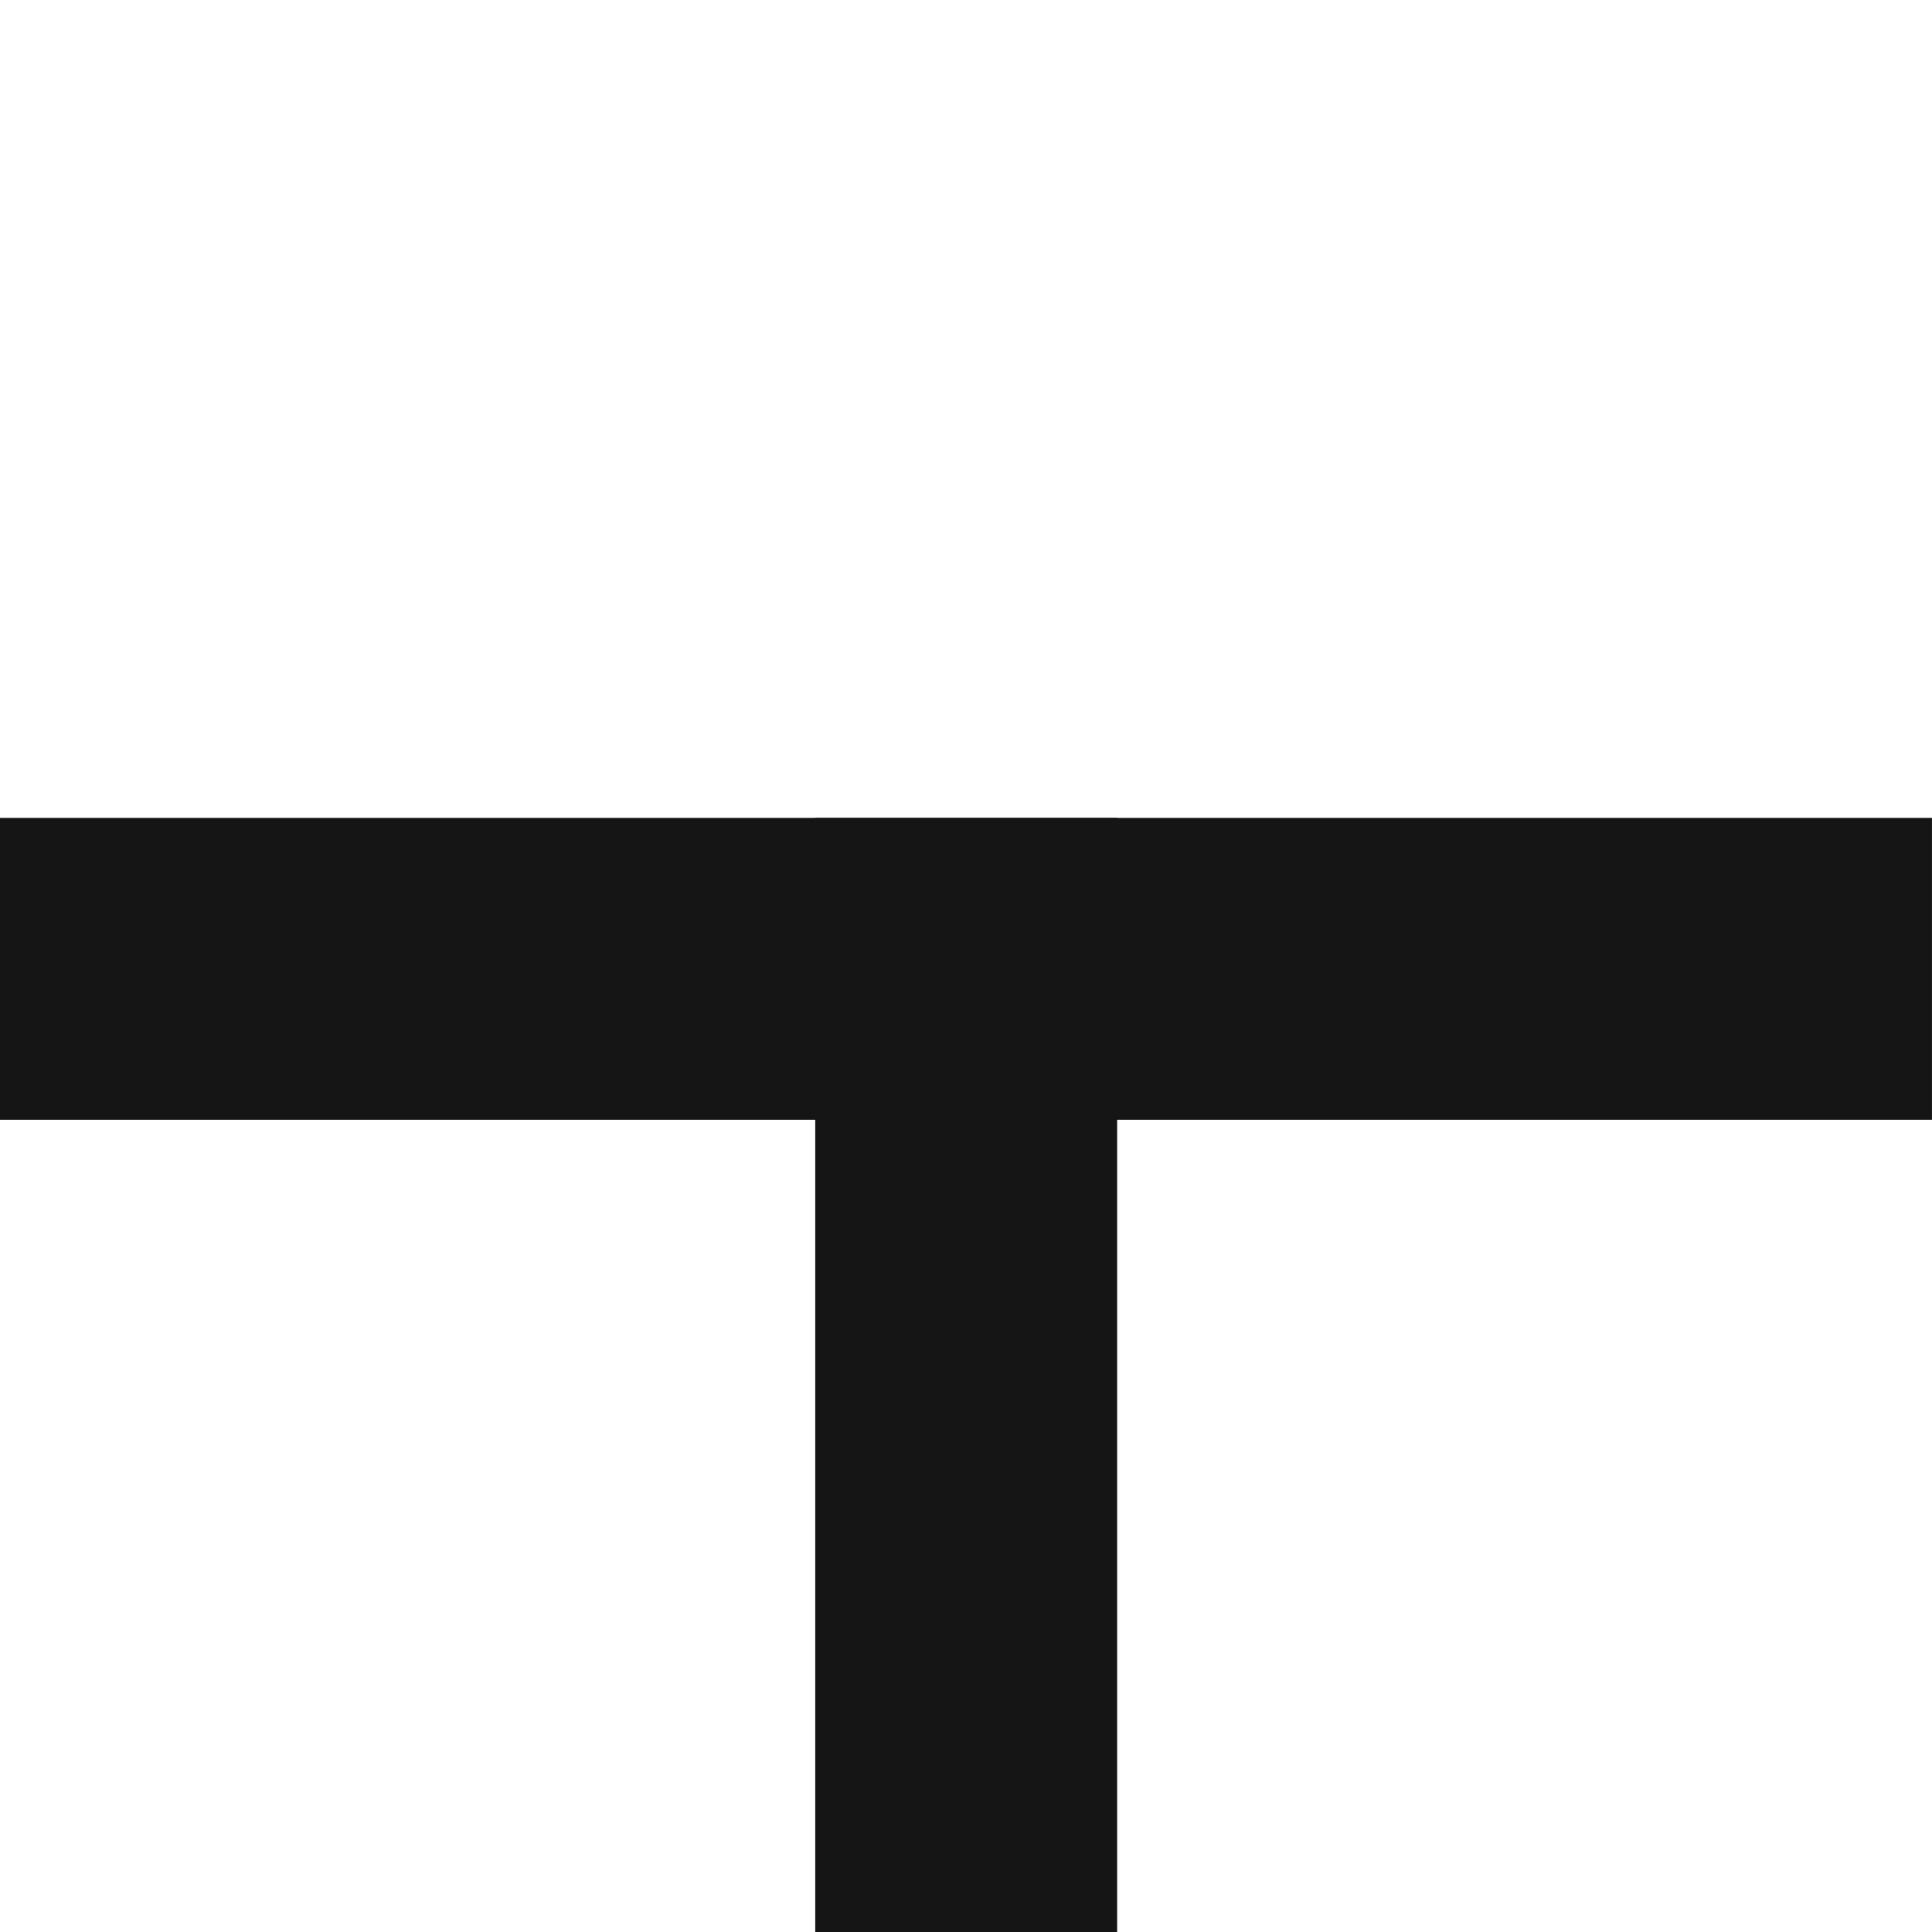
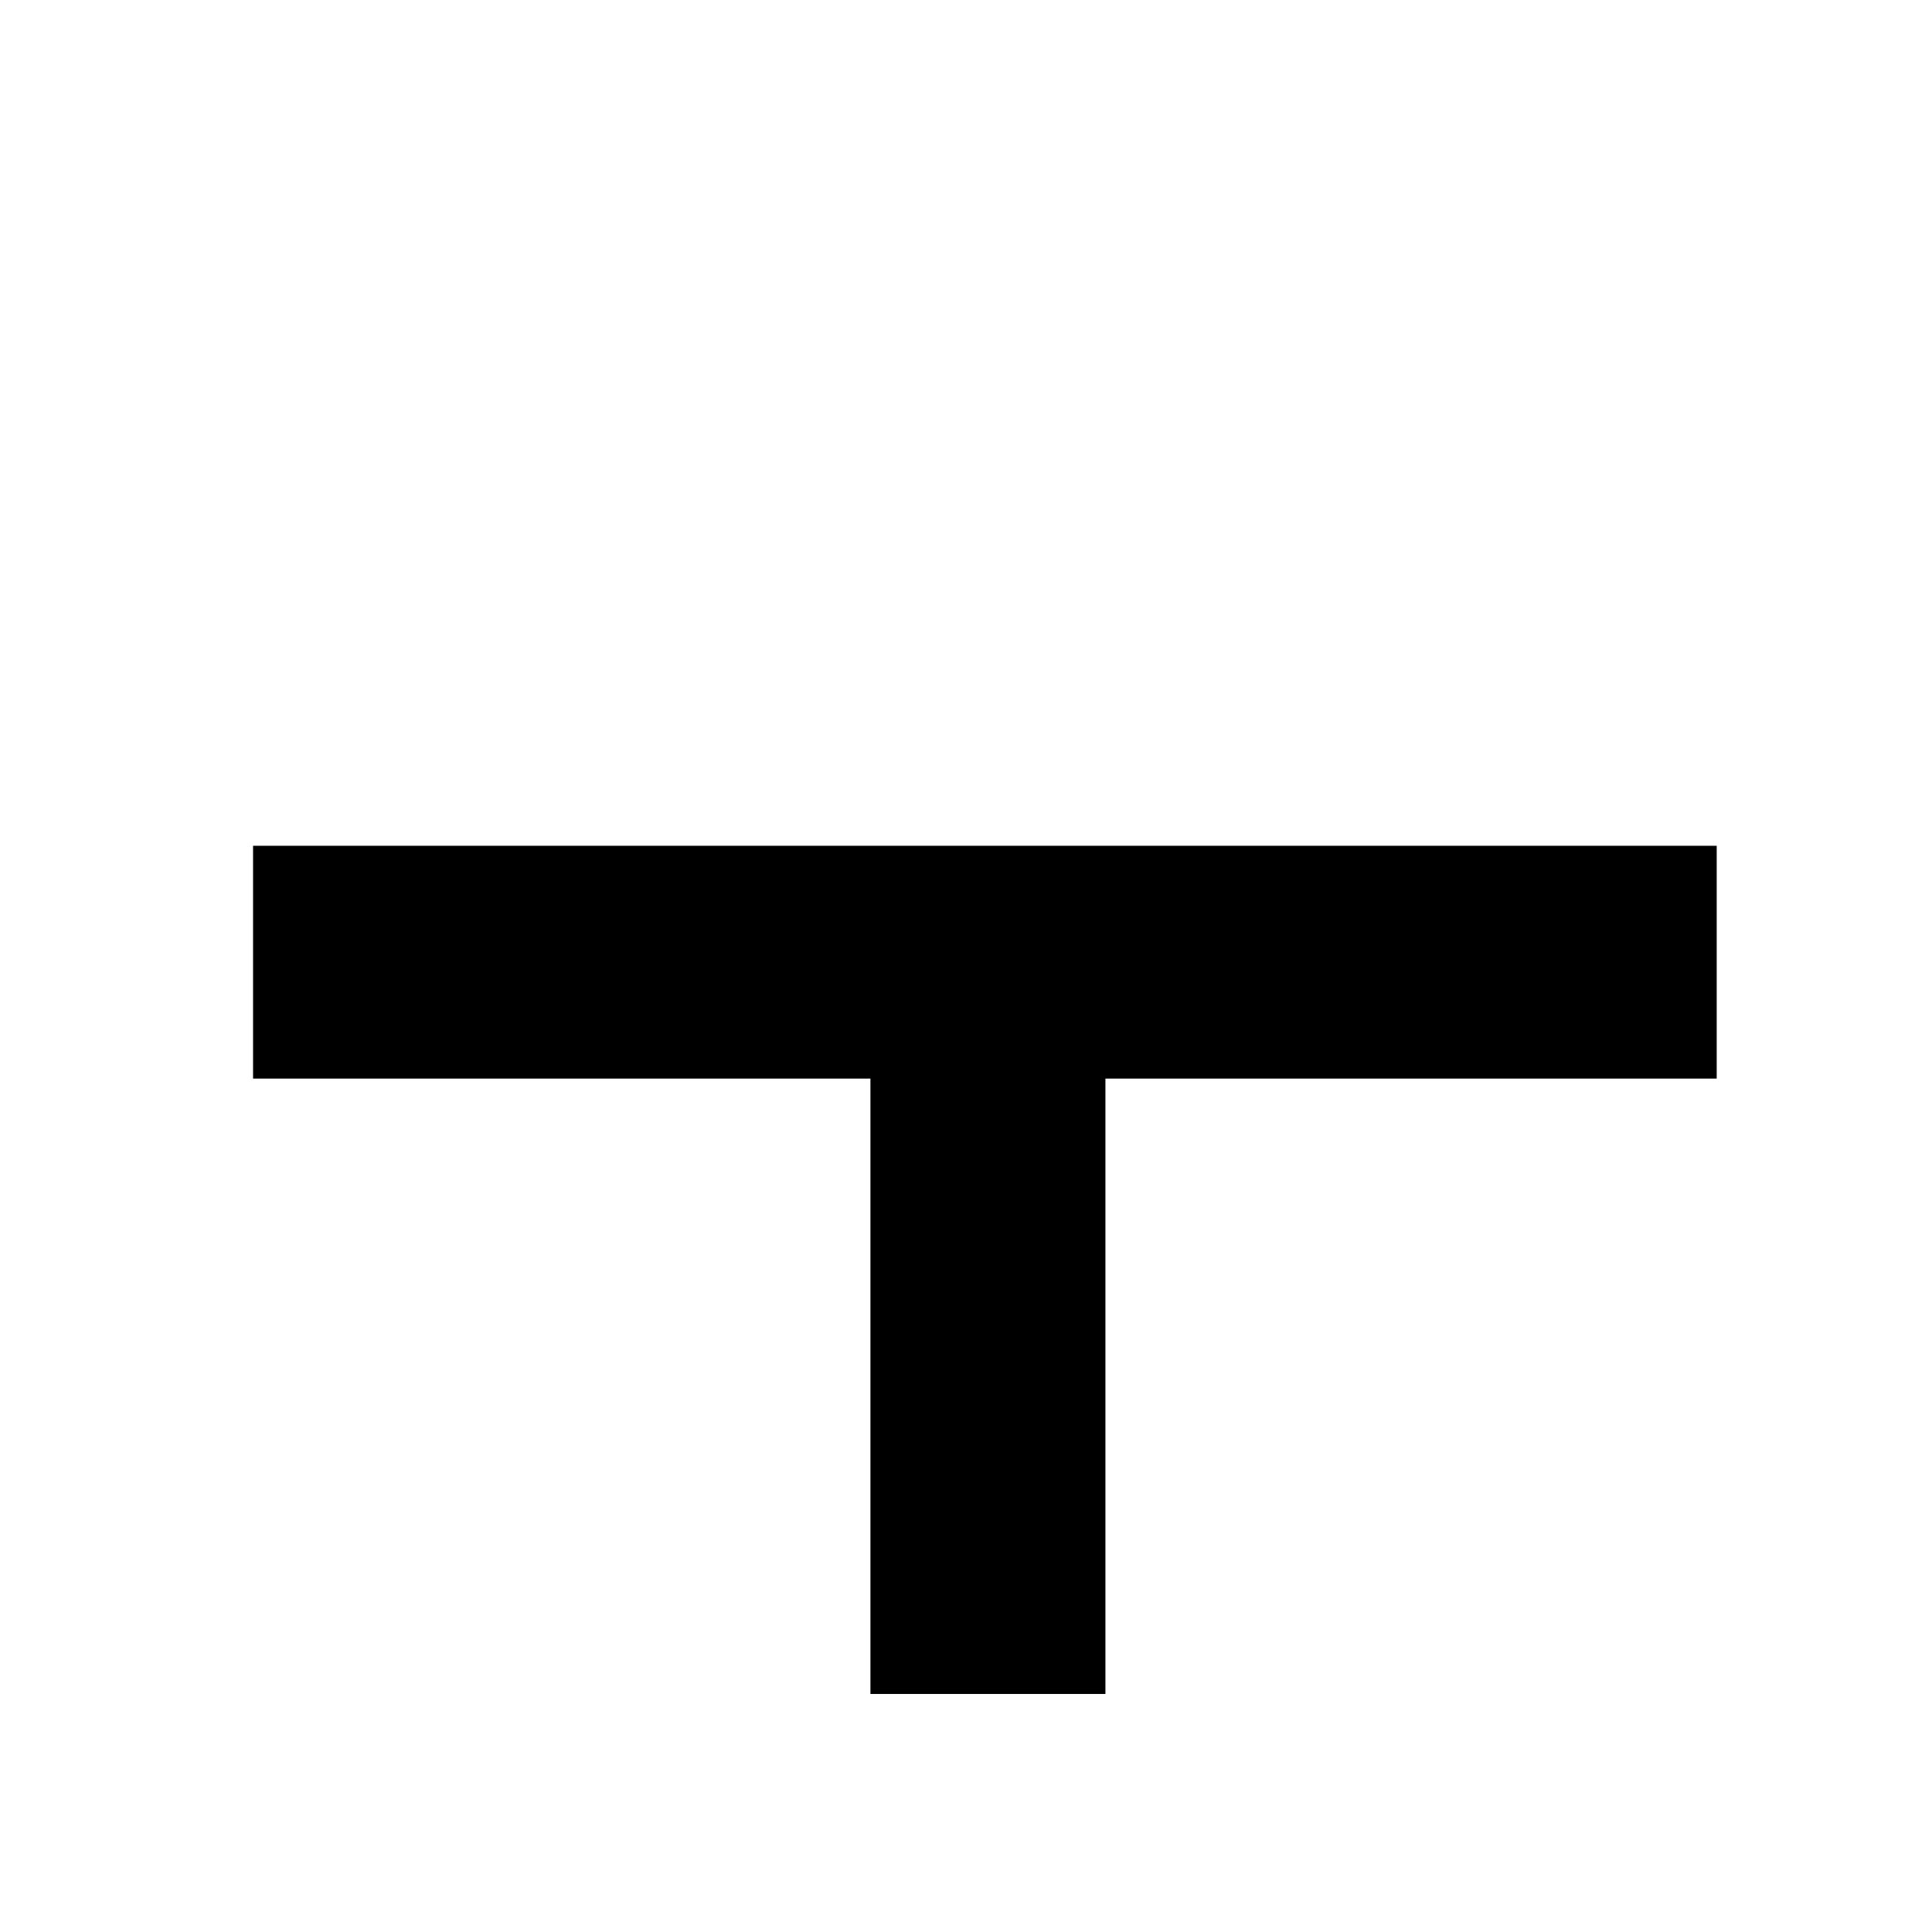
- <svg xmlns="http://www.w3.org/2000/svg" width="100%" height="100%" viewBox="0 0 32 32" version="1.1" xml:space="preserve" style="fill-rule:evenodd;clip-rule:evenodd;stroke-linejoin:round;stroke-miterlimit:2;">
-   <g transform="matrix(1,0,0,1,-35,-35.6741)">
-     <g id="undervattensten" transform="matrix(1,0,0,1,35,35.6741)">
-       <rect x="0" y="0" width="32" height="32" style="fill:none;" />
-       <clipPath id="_clip1">
-         <rect x="0" y="0" width="32" height="32" />
-       </clipPath>
-       <g clip-path="url(#_clip1)">
-         <g transform="matrix(1.67205e-17,-0.273066,0.369207,2.26074e-17,-1770.9,1584.34)">
-           <rect x="5684.68" y="4833.07" width="67.749" height="13.543" style="fill:rgb(21,21,21);" />
+ <svg xmlns="http://www.w3.org/2000/svg" width="100%" height="100%" viewBox="0 0 33 33" version="1.1" xml:space="preserve" style="fill-rule:evenodd;clip-rule:evenodd;stroke-linejoin:round;stroke-miterlimit:2;">
+   <g transform="matrix(1,0,0,1,-1118,-268)">
+     <g transform="matrix(1,0,0,1,974.973,83.482)">
+       <g id="undervattensten" transform="matrix(1,0,0,1,143.852,184.912)">
+         <rect x="0" y="0" width="32" height="32" style="fill:none;" />
+         <g transform="matrix(1.30629e-17,-0.213333,0.296365,1.81471e-17,-1418.31,1241.27)">
+           <rect x="5684.68" y="4833.07" width="67.749" height="13.543" />
        </g>
-         <g transform="matrix(-0.472331,-5.78438e-17,4.52148e-17,-0.369207,2717.05,1802.95)">
-           <rect x="5684.68" y="4833.07" width="67.749" height="13.543" style="fill:rgb(21,21,21);" />
+         <g transform="matrix(-0.369008,-4.51905e-17,3.59581e-17,-0.293621,2126.19,1437.12)">
+           <rect x="5684.68" y="4833.07" width="67.749" height="13.543" />
        </g>
      </g>
    </g>
  </g>
</svg>
